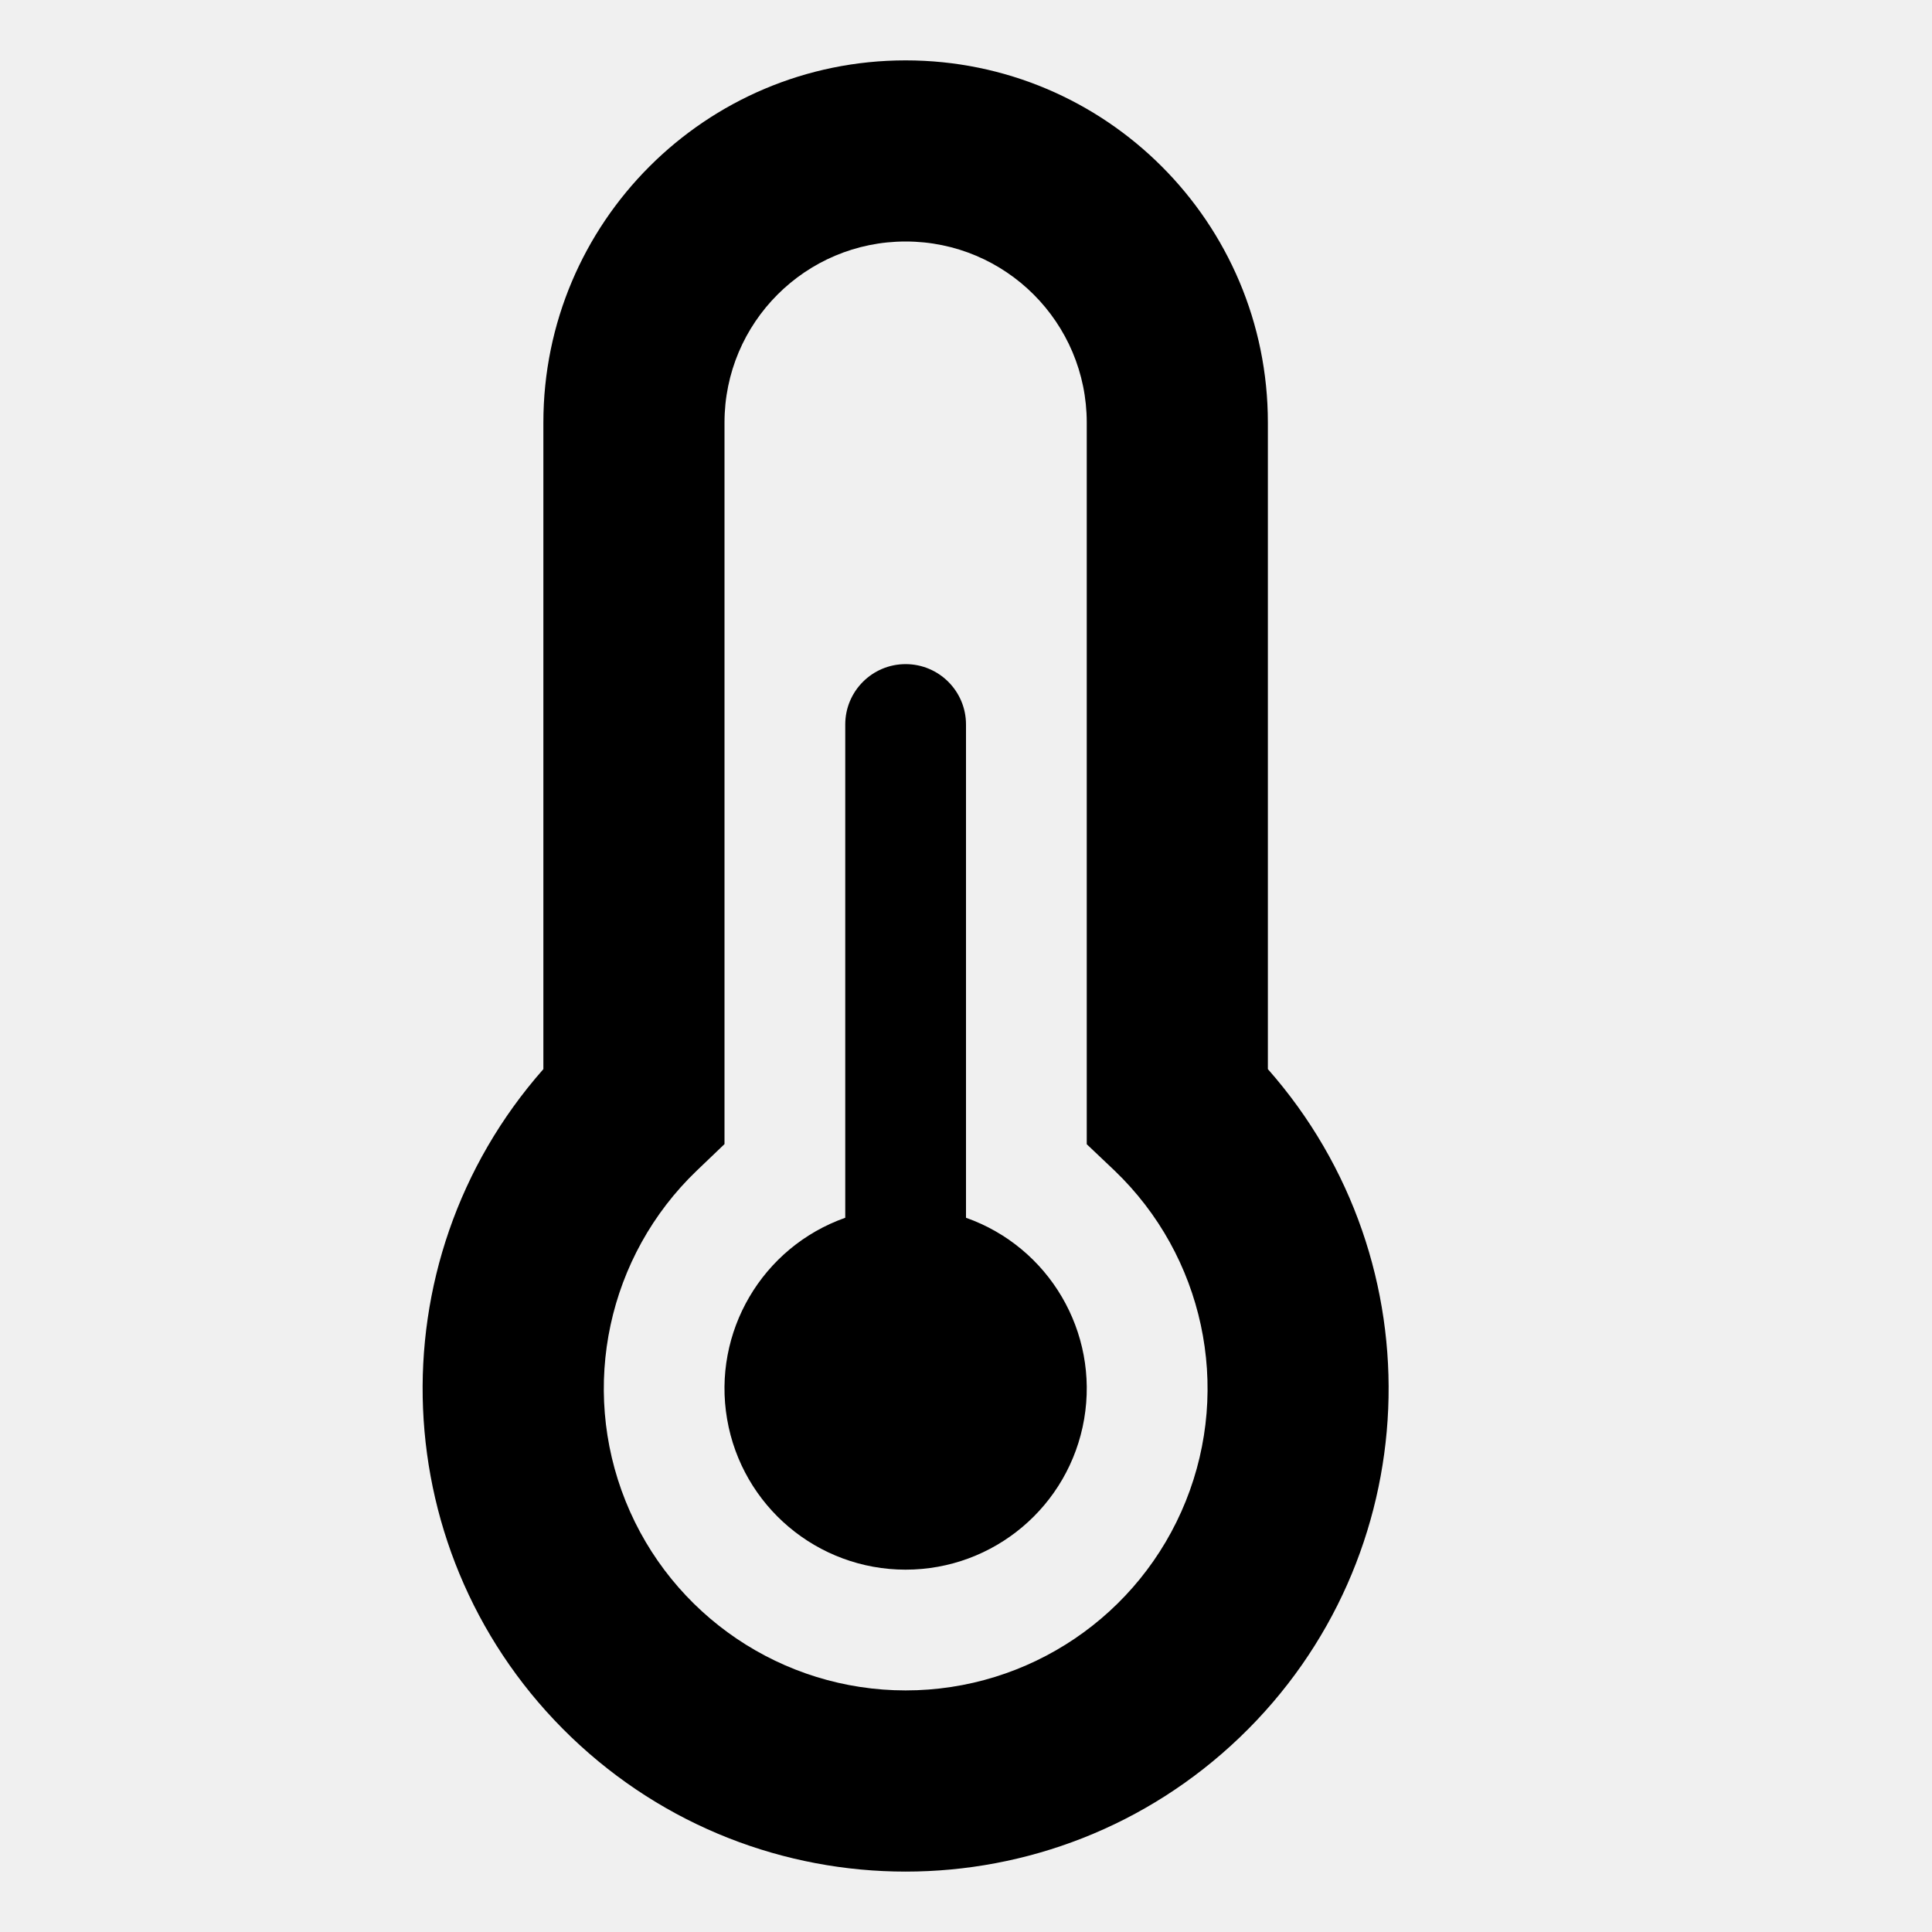
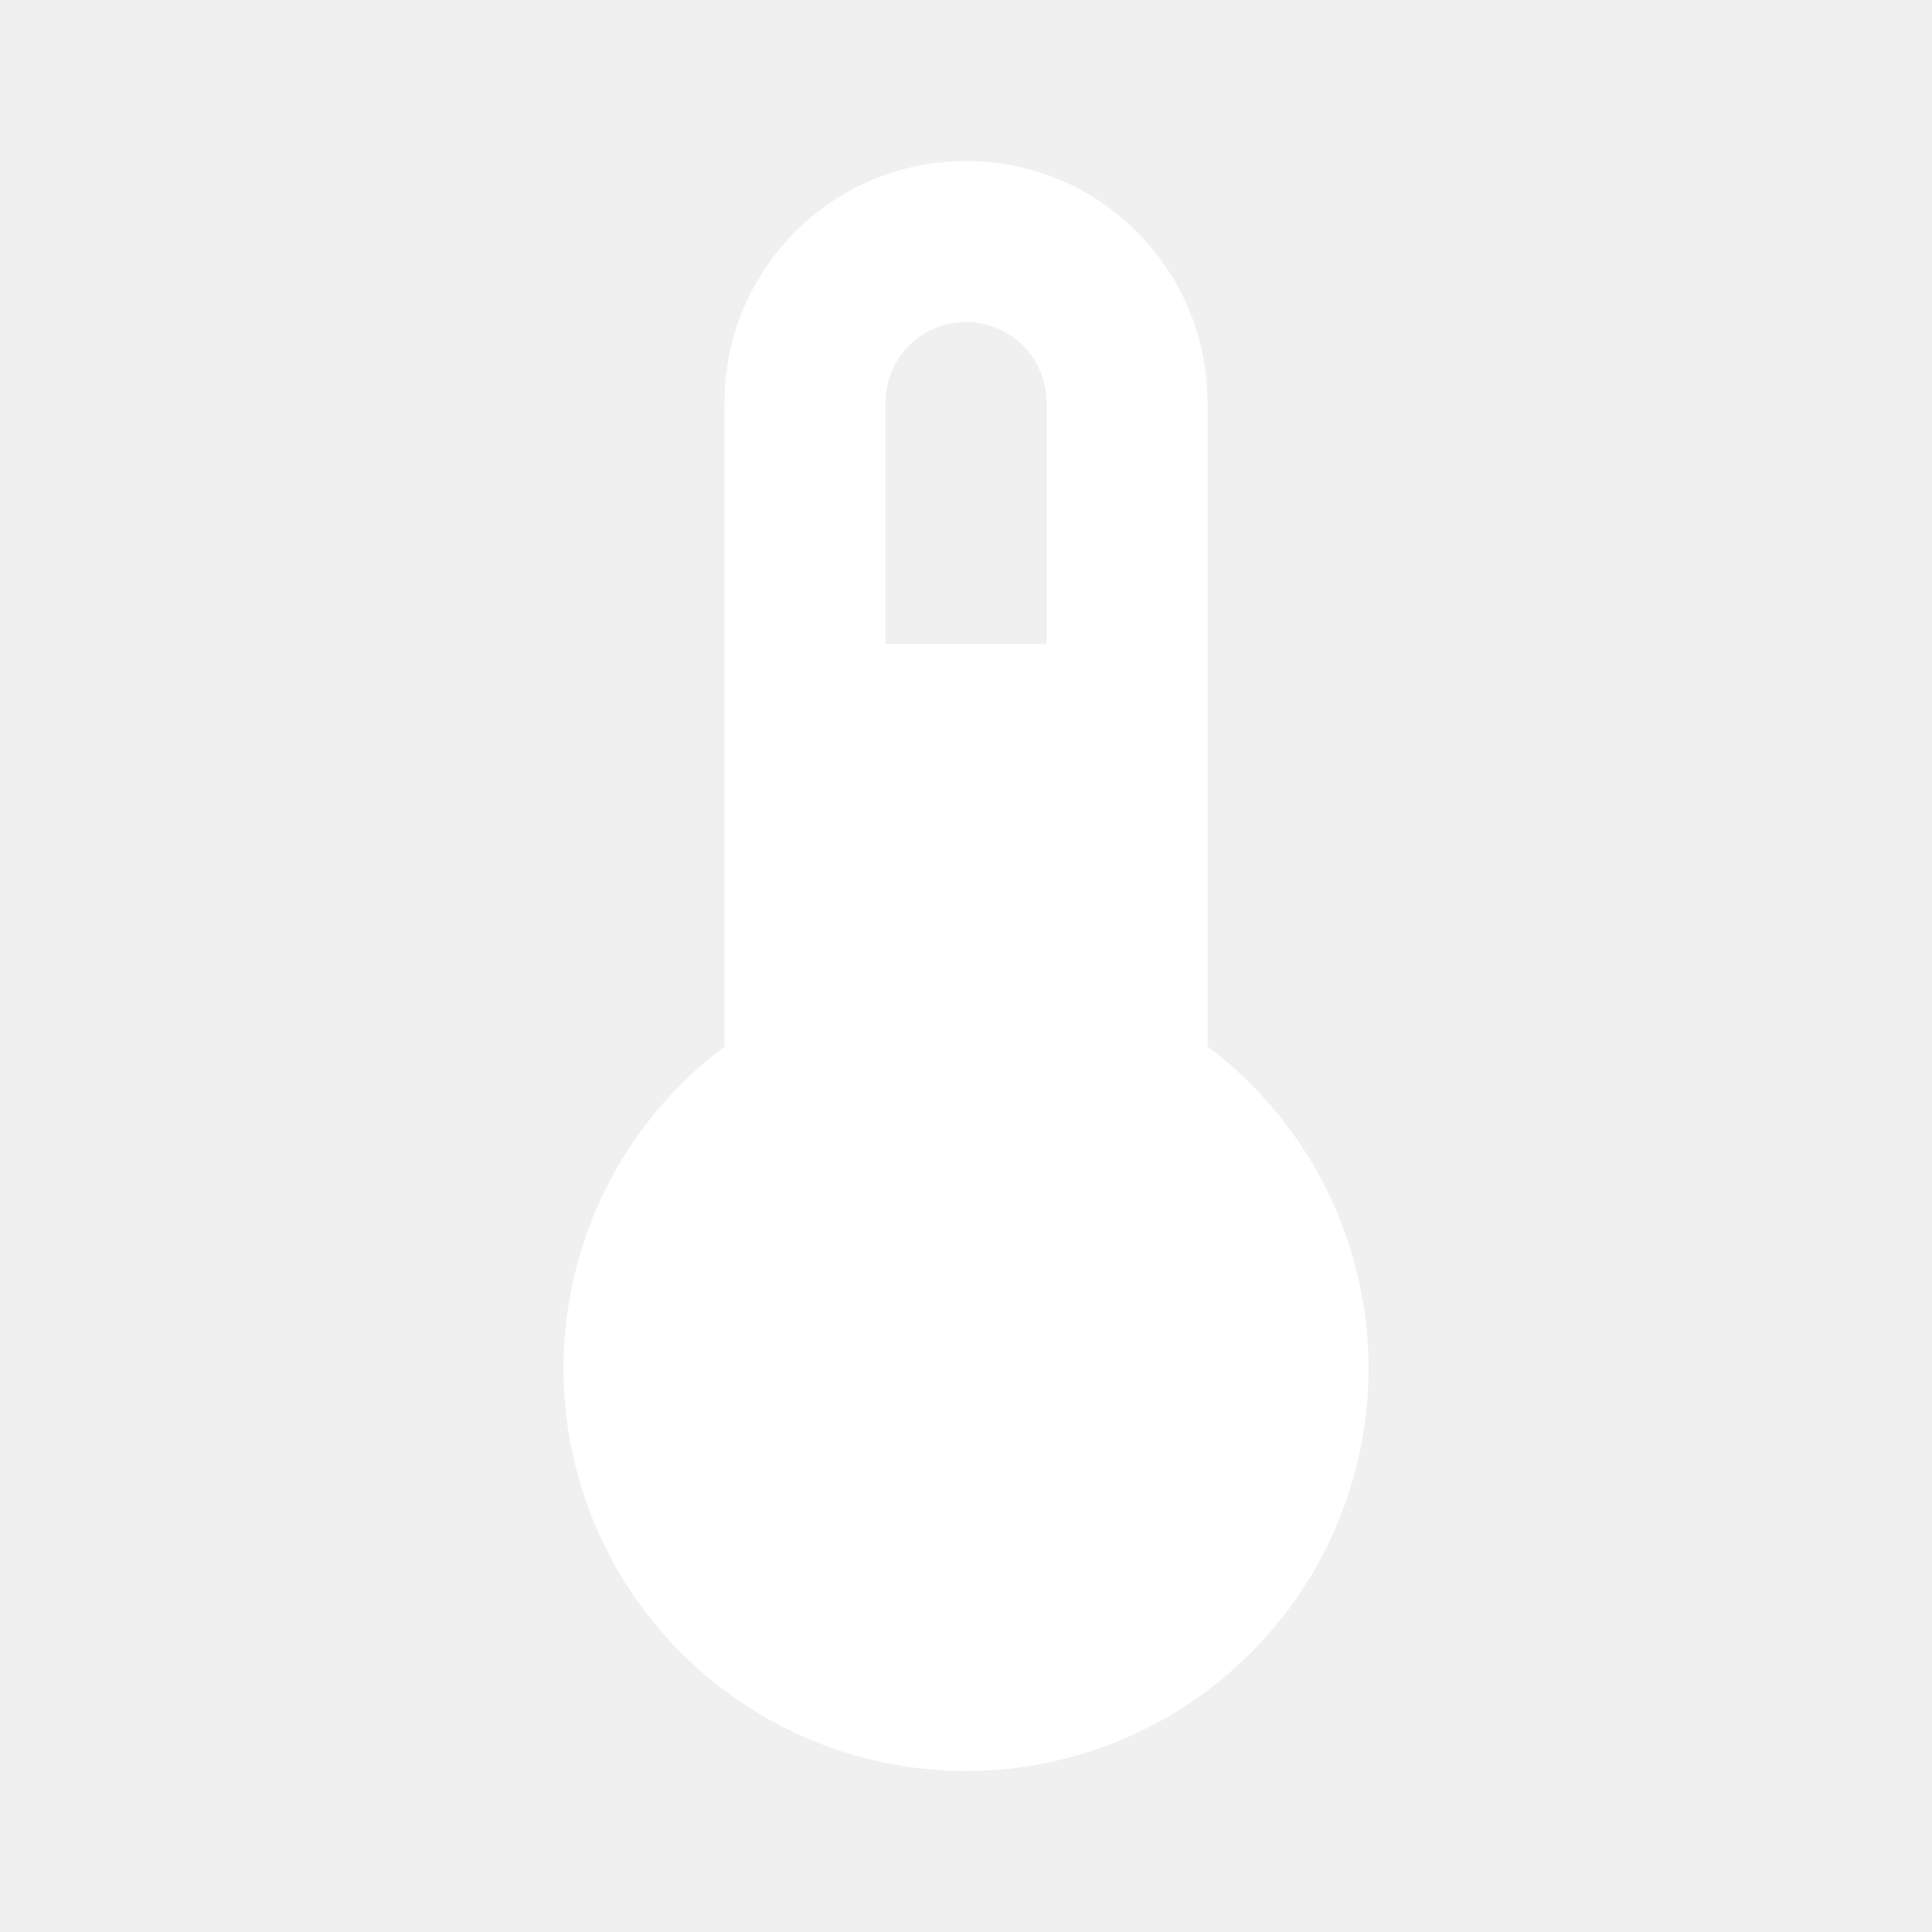
- <svg xmlns="http://www.w3.org/2000/svg" width="1em" height="1em" viewBox="0 0 16 16">
-   <path fill="currentColor" d="M4.5 3.5a3 3 0 1 1 6 0v5.354a4 4 0 1 1-6 0zm3-1.5A1.5 1.5 0 0 0 6 3.5v5.975l-.23.22a2.5 2.5 0 1 0 3.461 0L9 9.476V3.5A1.5 1.5 0 0 0 7.5 2M8 6a.5.5 0 0 0-1 0v4.085a1.5 1.5 0 1 0 1 0z" />
+ <svg xmlns="http://www.w3.org/2000/svg" width="1em" height="1em" viewBox="0 0 24 24">
+   <path fill="white" d="M15 13V5a3 3 0 0 0-6 0v8a5 5 0 1 0 6 0m-3-9a1 1 0 0 1 1 1v3h-2V5a1 1 0 0 1 1-1" />
</svg>
